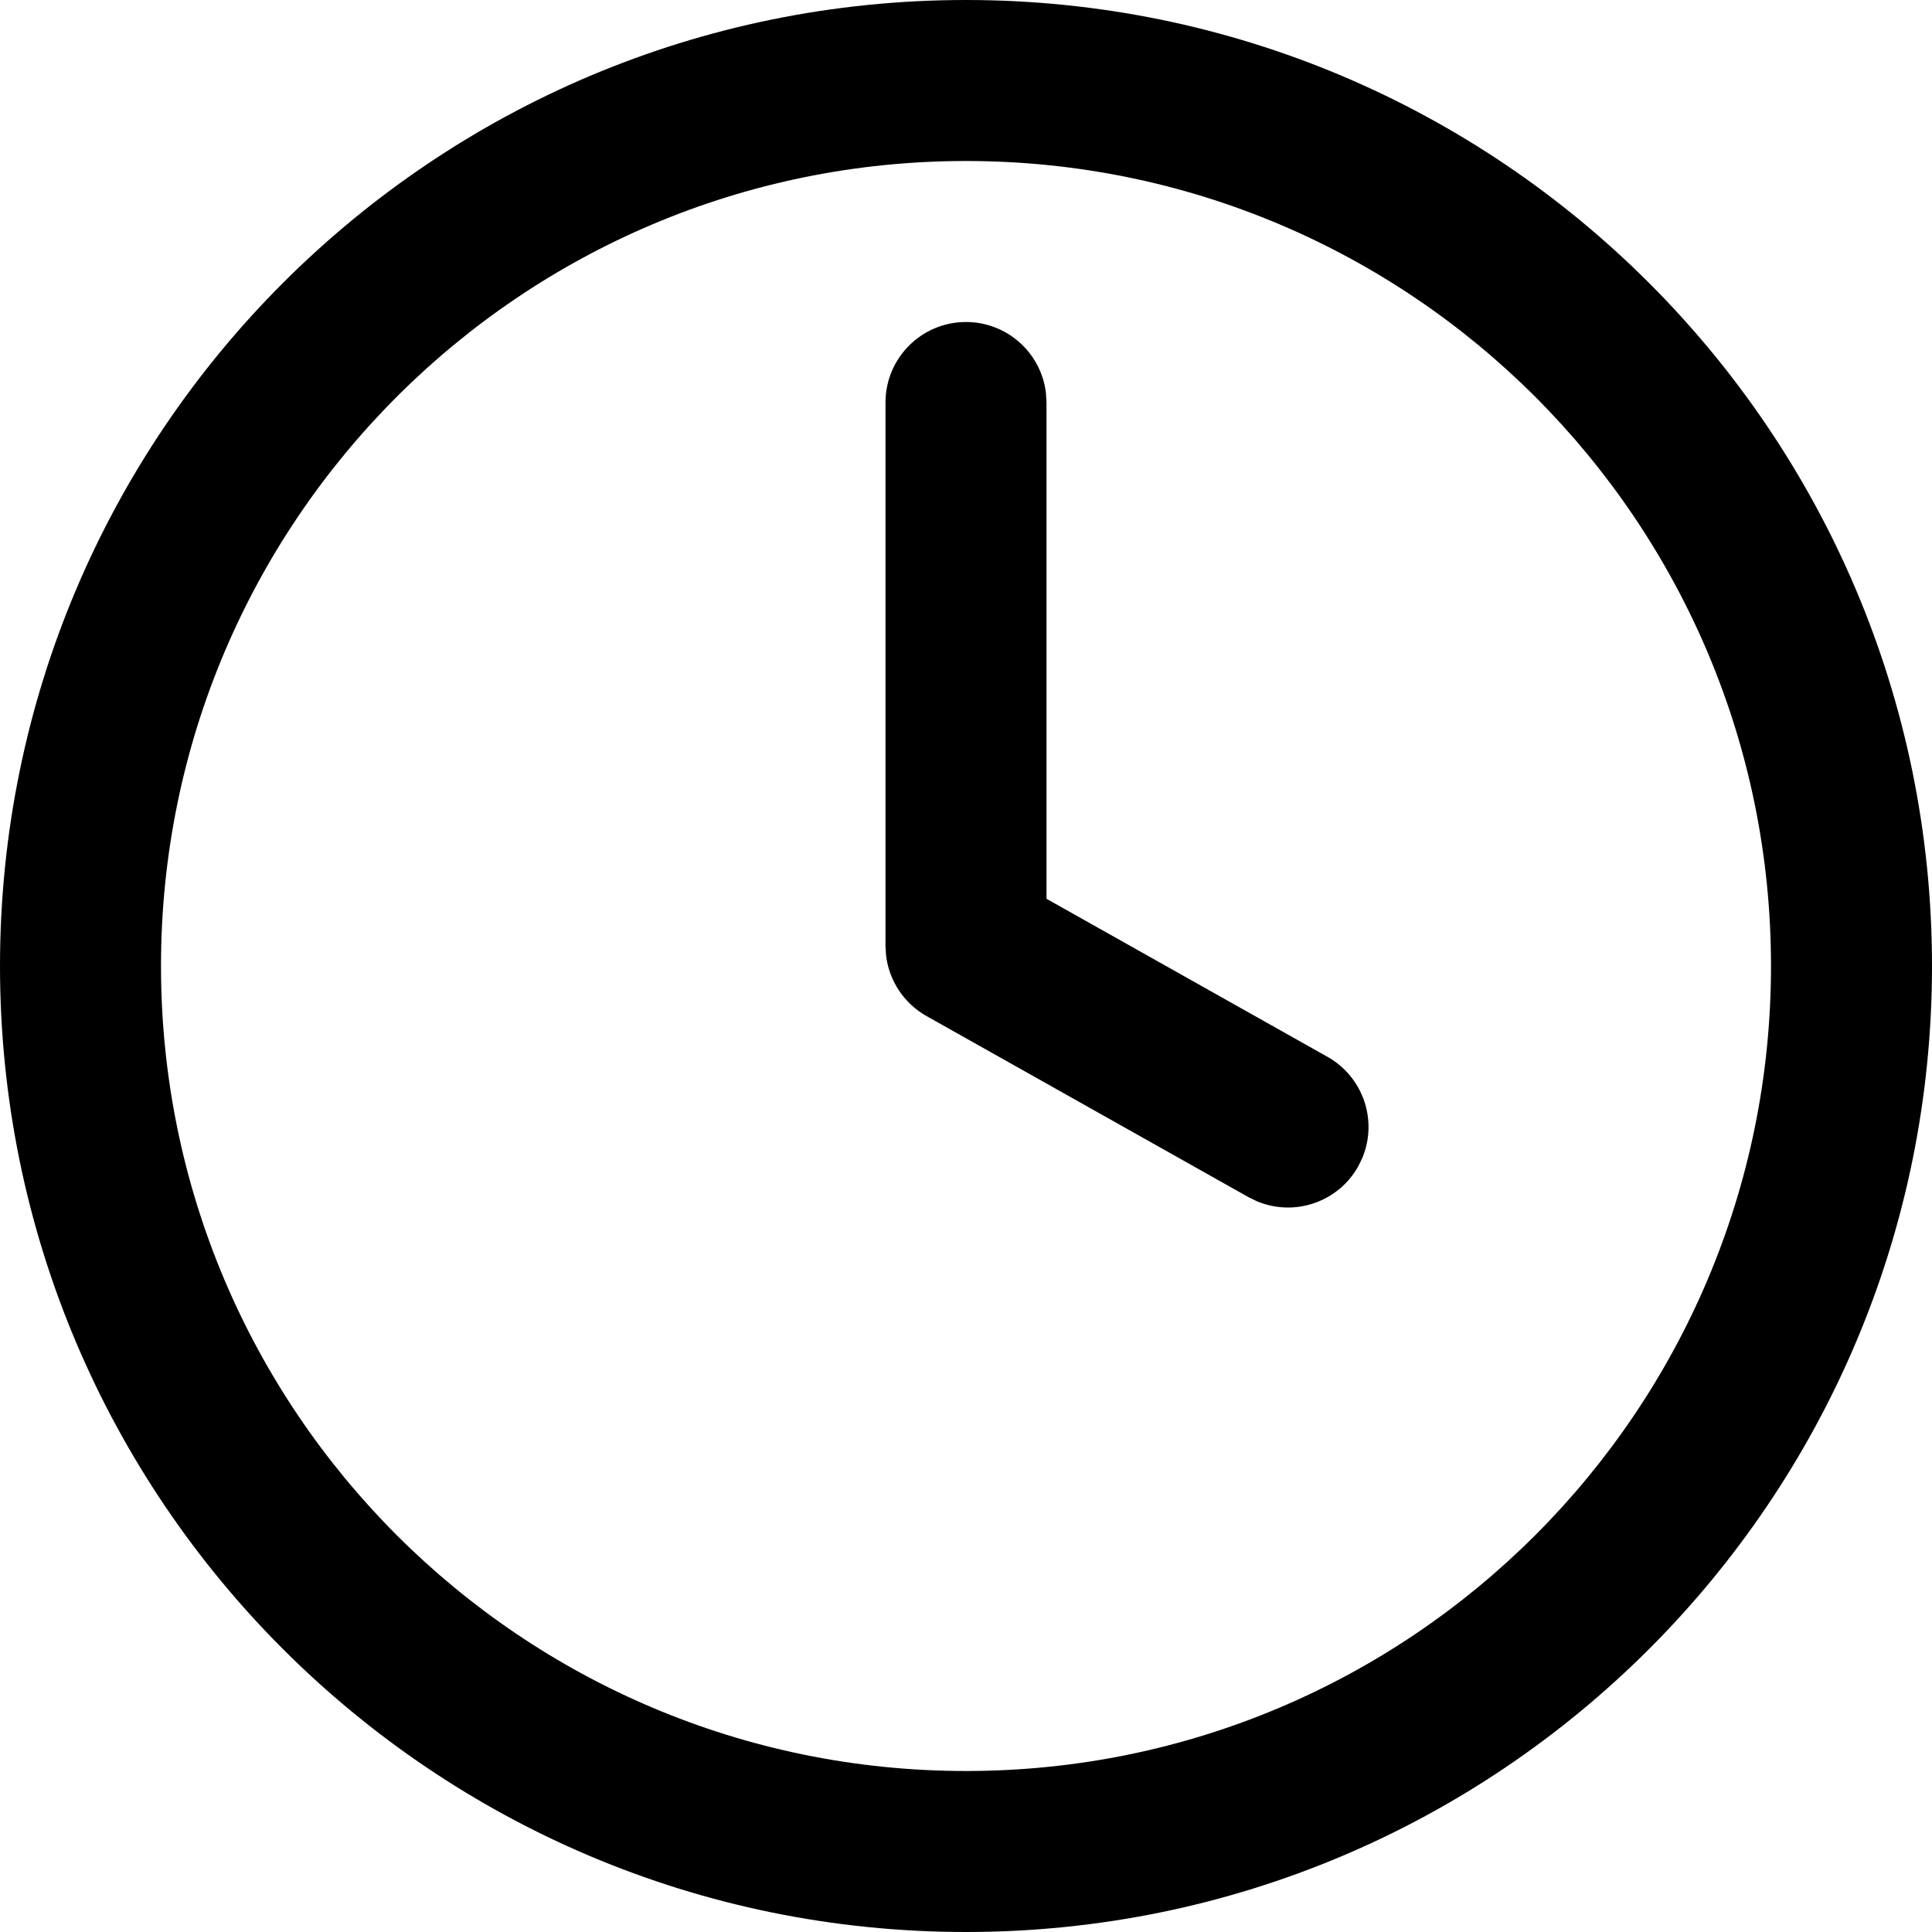
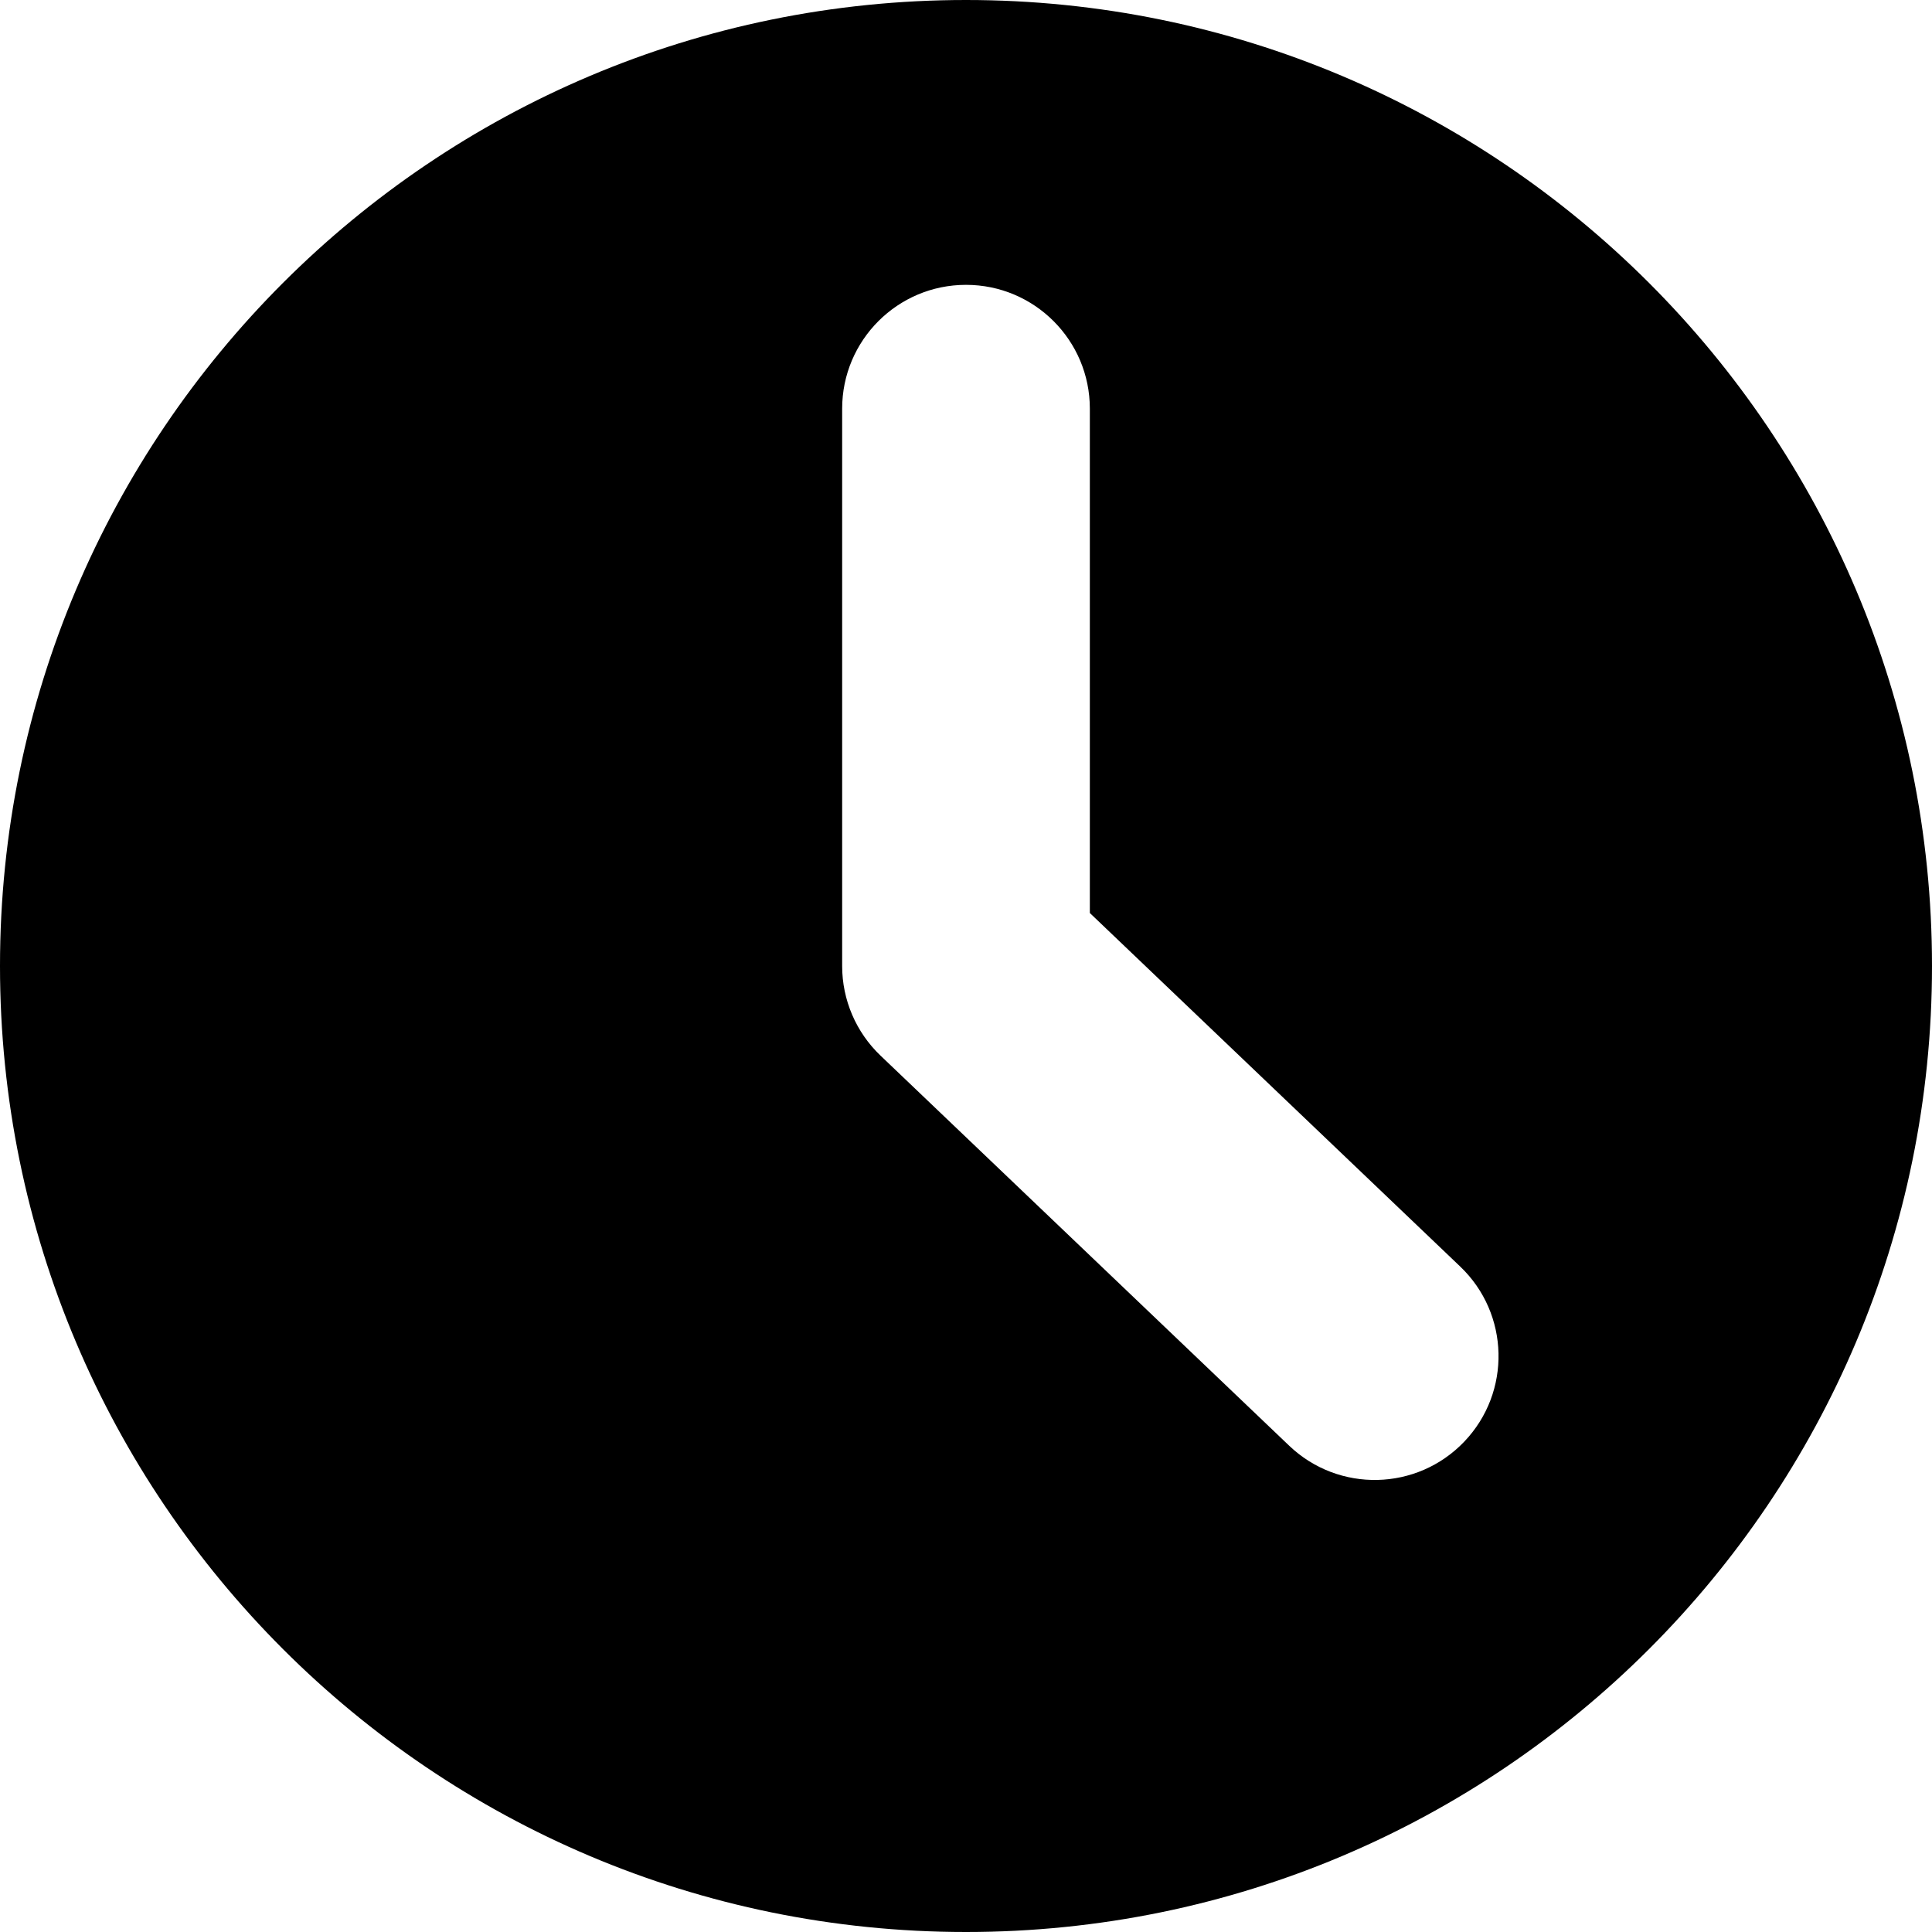
- <svg xmlns="http://www.w3.org/2000/svg" width="24" height="24">
-   <path d="M12 0c6.627 0 12 5.373 12 12s-5.373 12-12 12S0 18.627 0 12 5.373 0 12 0zm0 2C6.477 2 2 6.477 2 12s4.477 10 10 10 10-4.477 10-10S17.523 2 12 2zm0 2a1 1 0 01.993.883L13 5v6.165l3.49 1.963a1 1 0 01.433 1.257l-.051.105a1 1 0 01-1.257.433l-.105-.051-4-2.25a1 1 0 01-.503-.753L11 11.75V5a1 1 0 011-1z" />
+ <svg xmlns="http://www.w3.org/2000/svg" id="Layer_1" data-name="Layer 1" viewBox="0 0 1080 1080">
+   <path d="M540 0C241.77 0 0 241.77 0 540s241.77 540 540 540 540-241.77 540-540S838.23 0 540 0Zm278.54 805.88a69.23 69.23 0 0 1-97.88 2.28L492.2 590.08A69.21 69.21 0 0 1 470.77 540V228.46a69.23 69.23 0 0 1 138.46 0v281.92L816.26 708a69.23 69.23 0 0 1 2.28 97.88Z" />
</svg>
